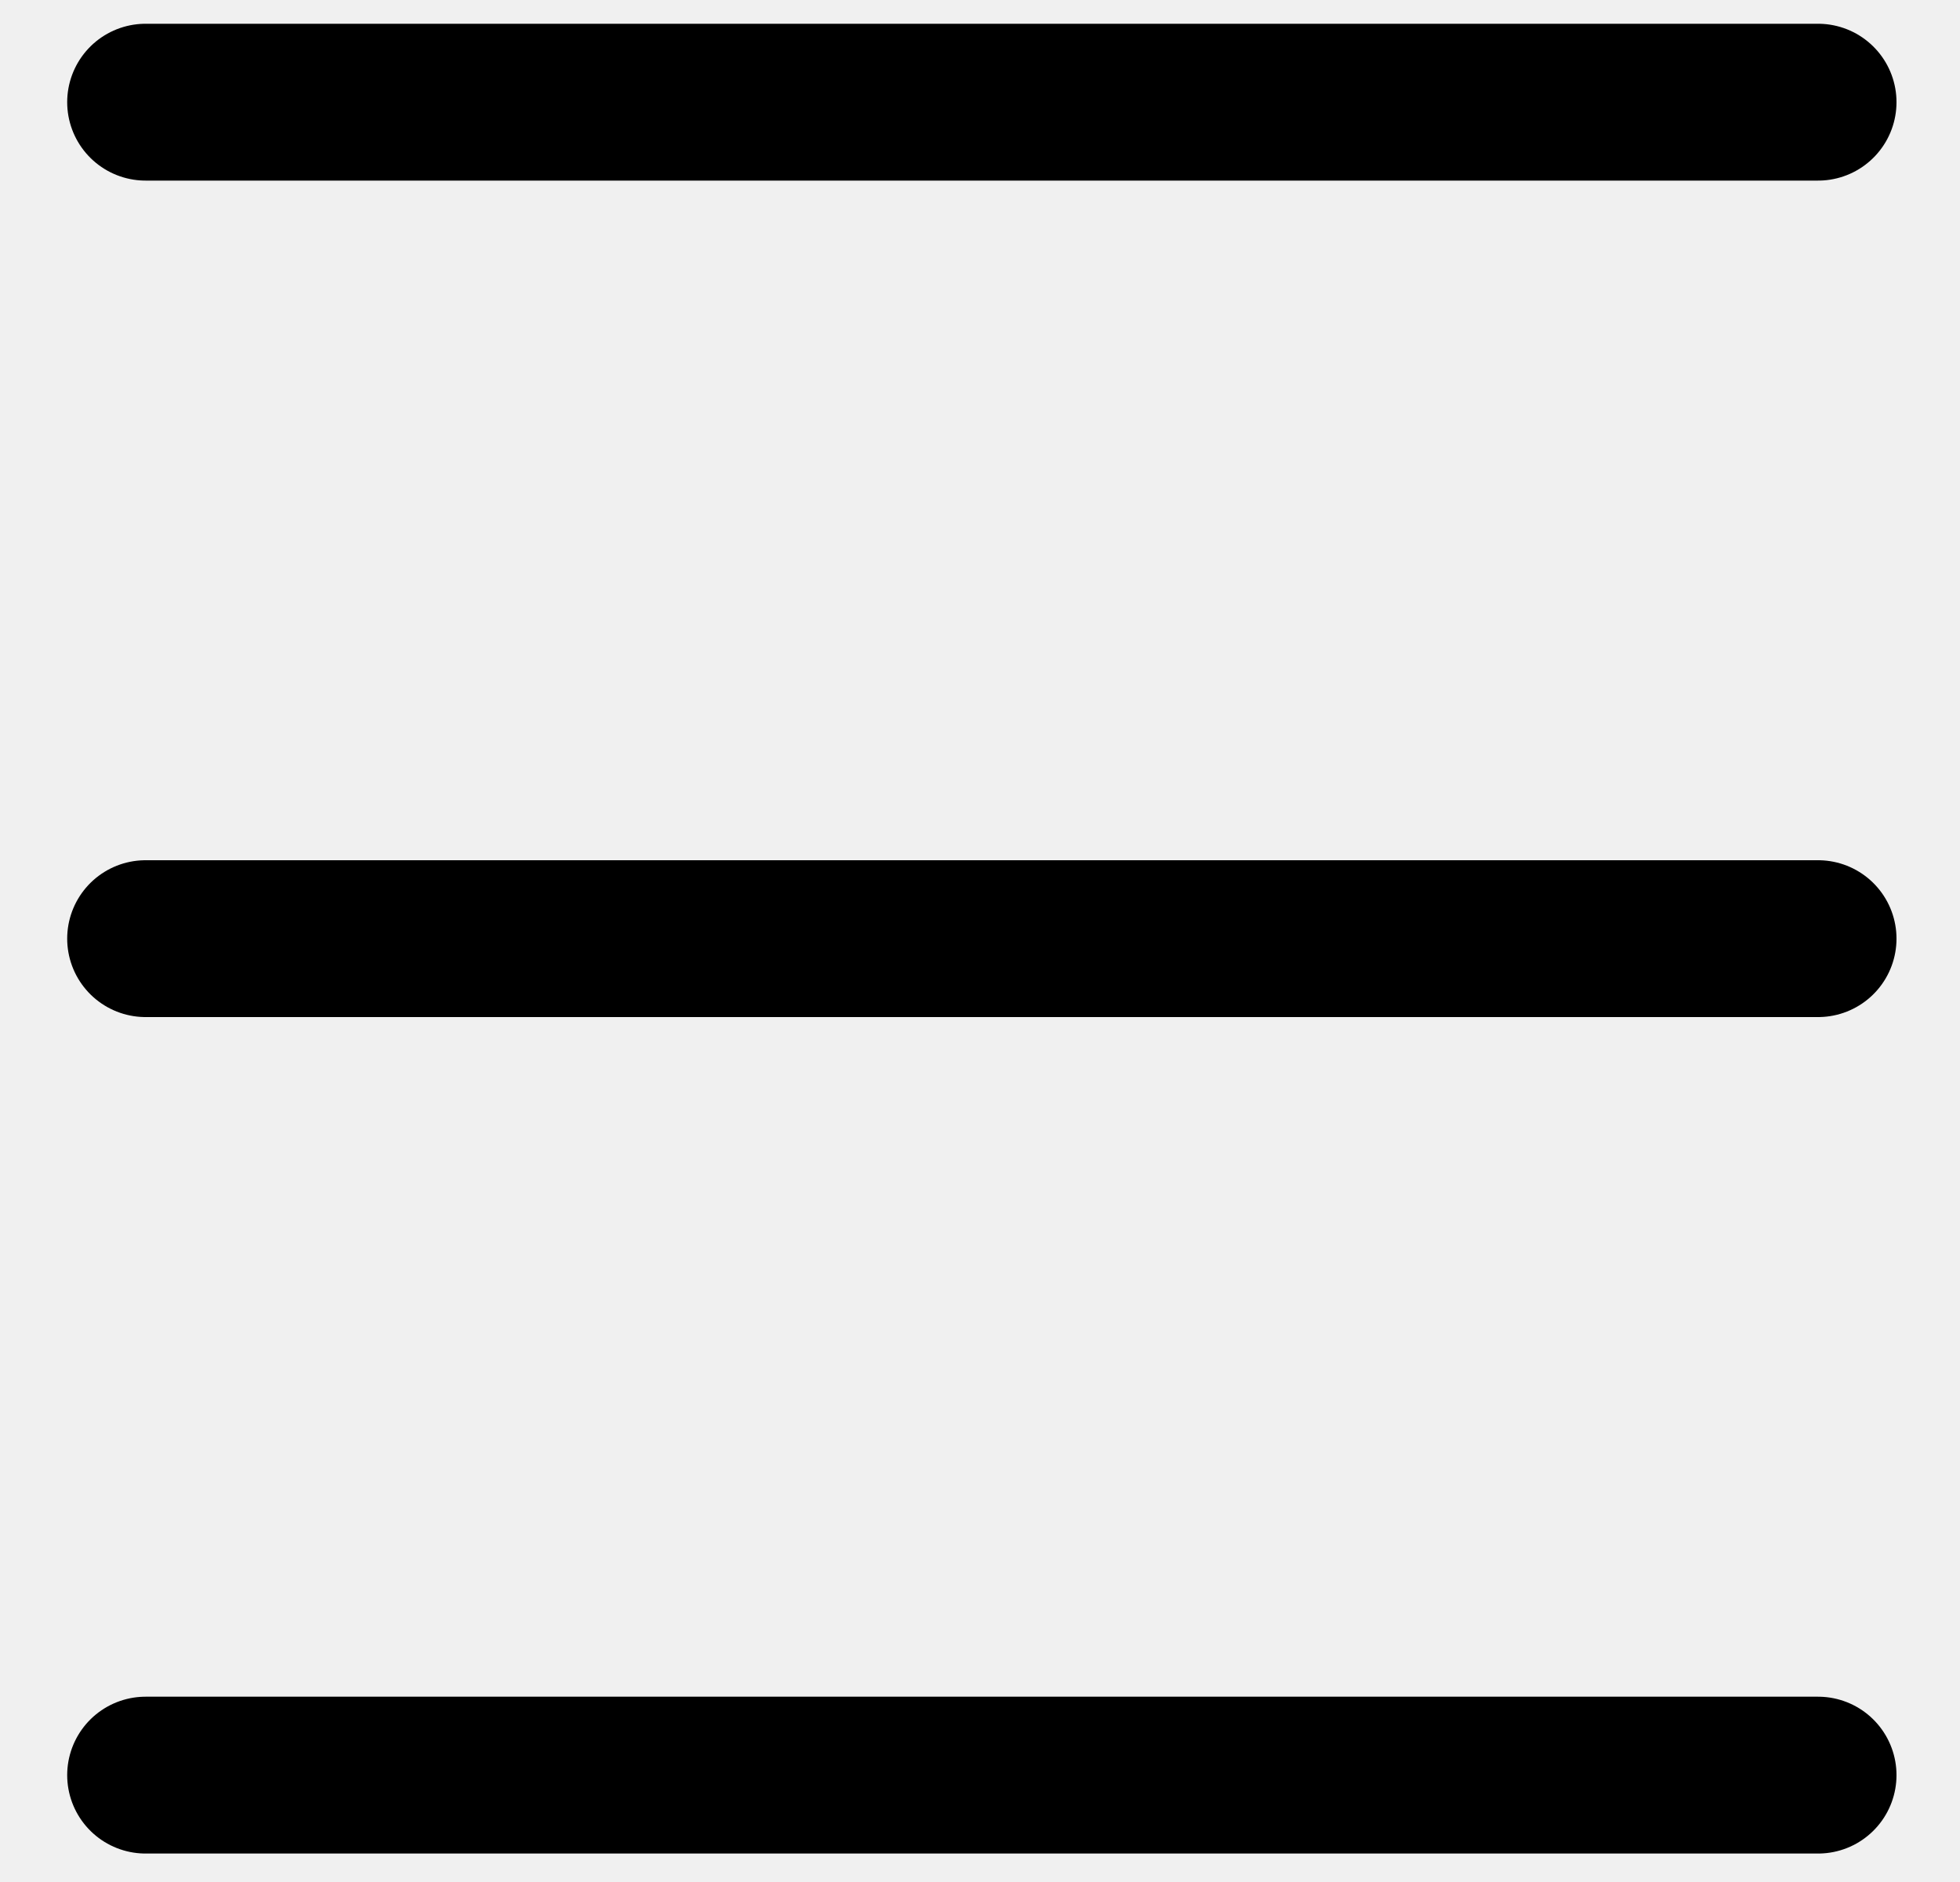
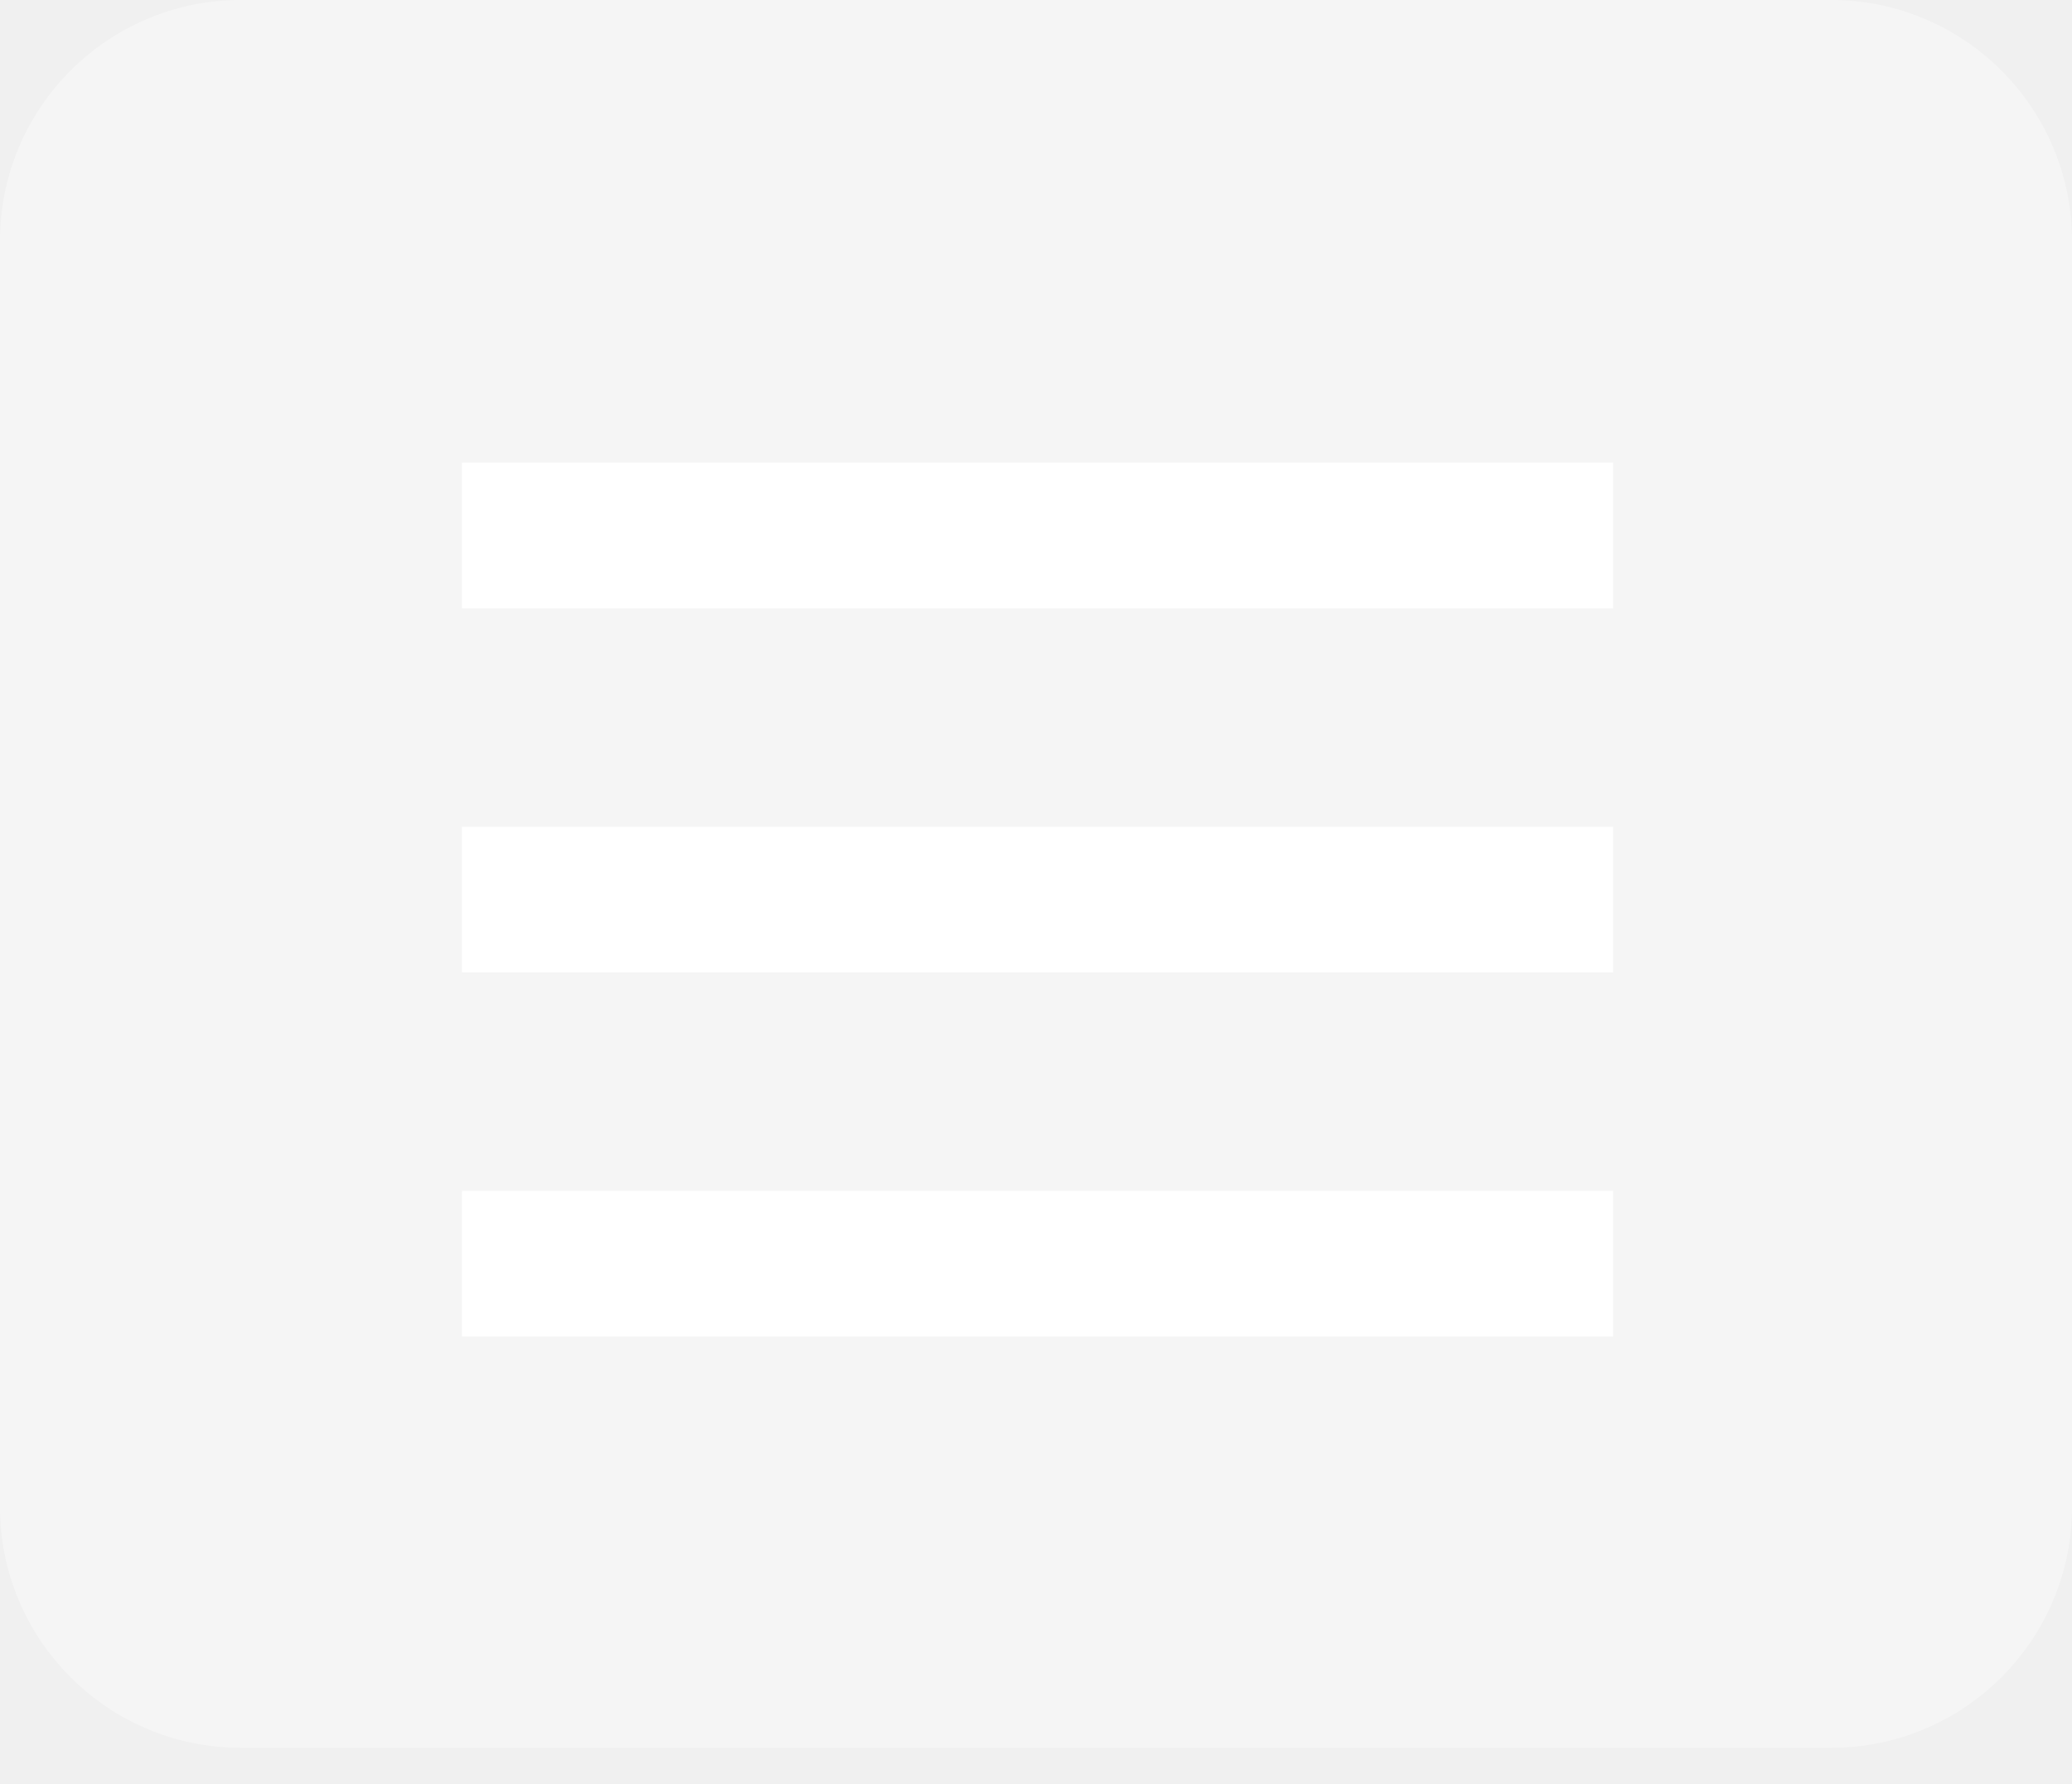
- <svg xmlns="http://www.w3.org/2000/svg" width="25" height="24" viewBox="0 0 25 24" fill="none">
-   <path d="M1.857 1.303H23.19ZM1.857 11.97H23.19ZM1.857 22.637H23.19Z" fill="black" />
-   <path d="M1.857 1.303H23.19M1.857 11.97H23.19M1.857 22.637H23.19" stroke="black" stroke-width="2" stroke-linecap="round" />
+ <svg xmlns="http://www.w3.org/2000/svg" width="43" height="37" viewBox="0 0 43 37" fill="none">
+   <rect width="43" height="36.263" rx="5" fill="white" fill-opacity="0.35" />
+   <path d="M9.588 27.73V24.708H33.477V27.73H9.588ZM9.588 20.175V17.154H33.477V20.175H9.588ZM9.588 12.621V9.599H33.477V12.621H9.588Z" fill="white" />
</svg>
